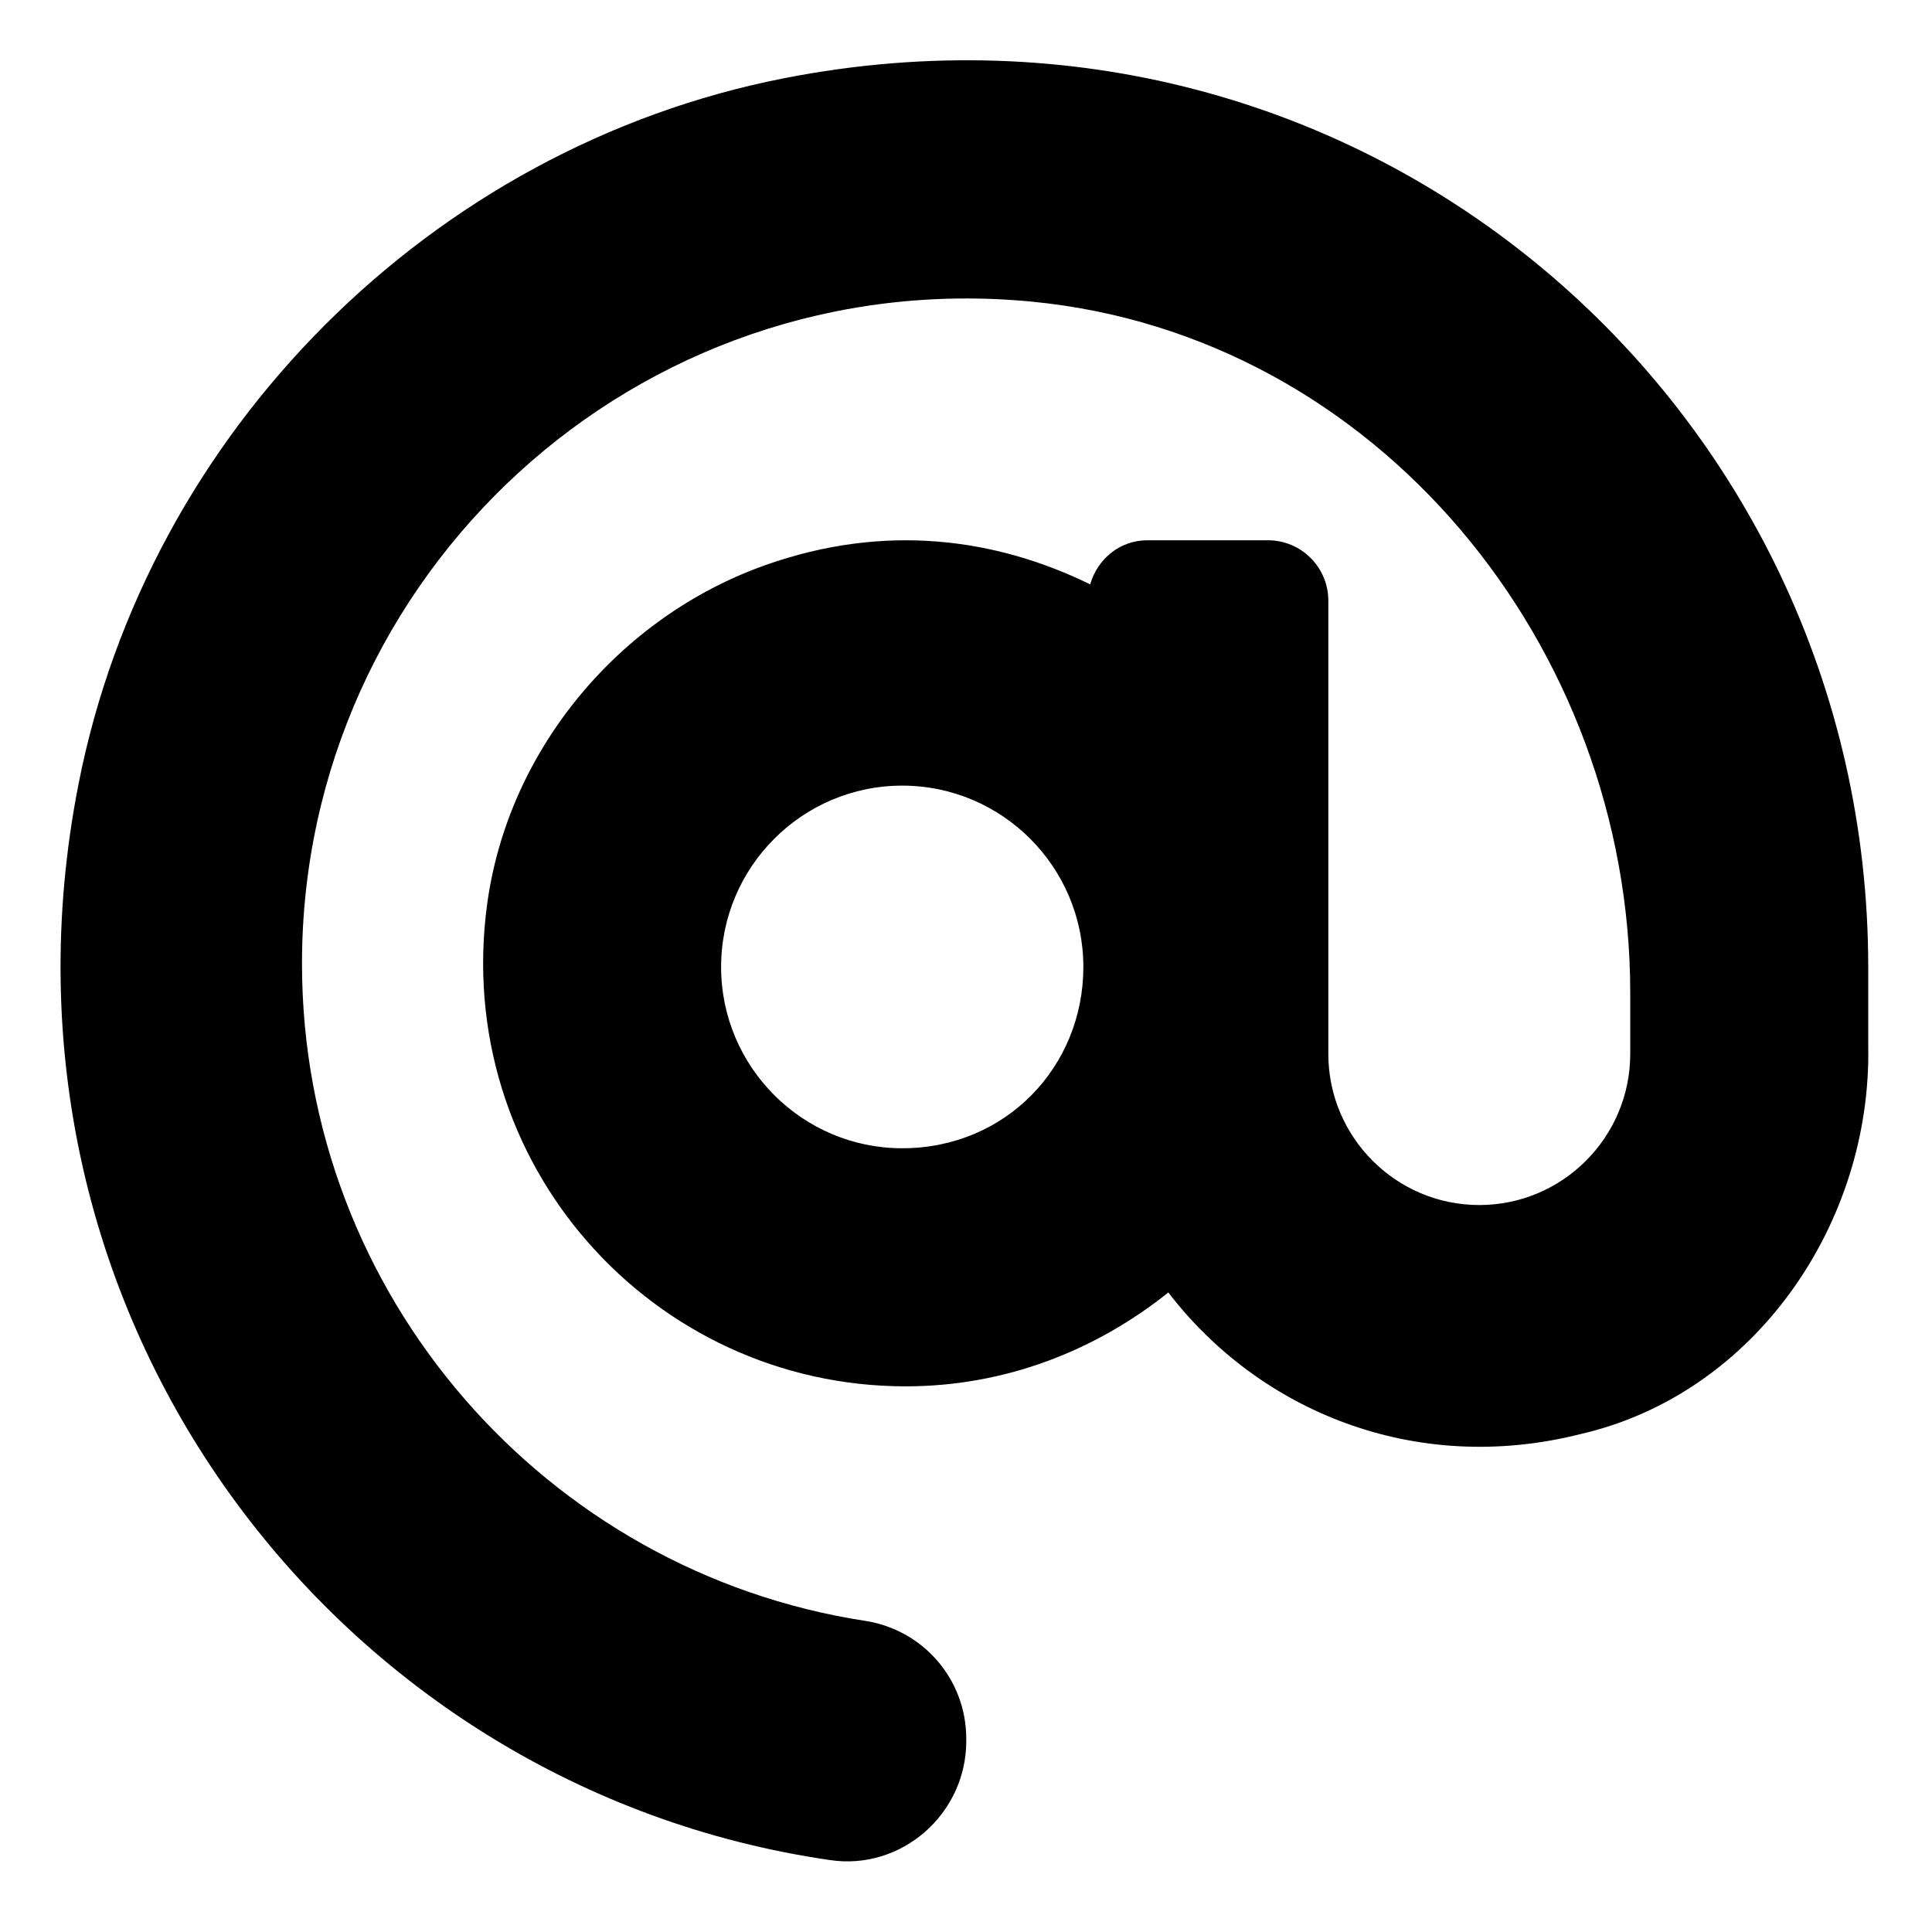
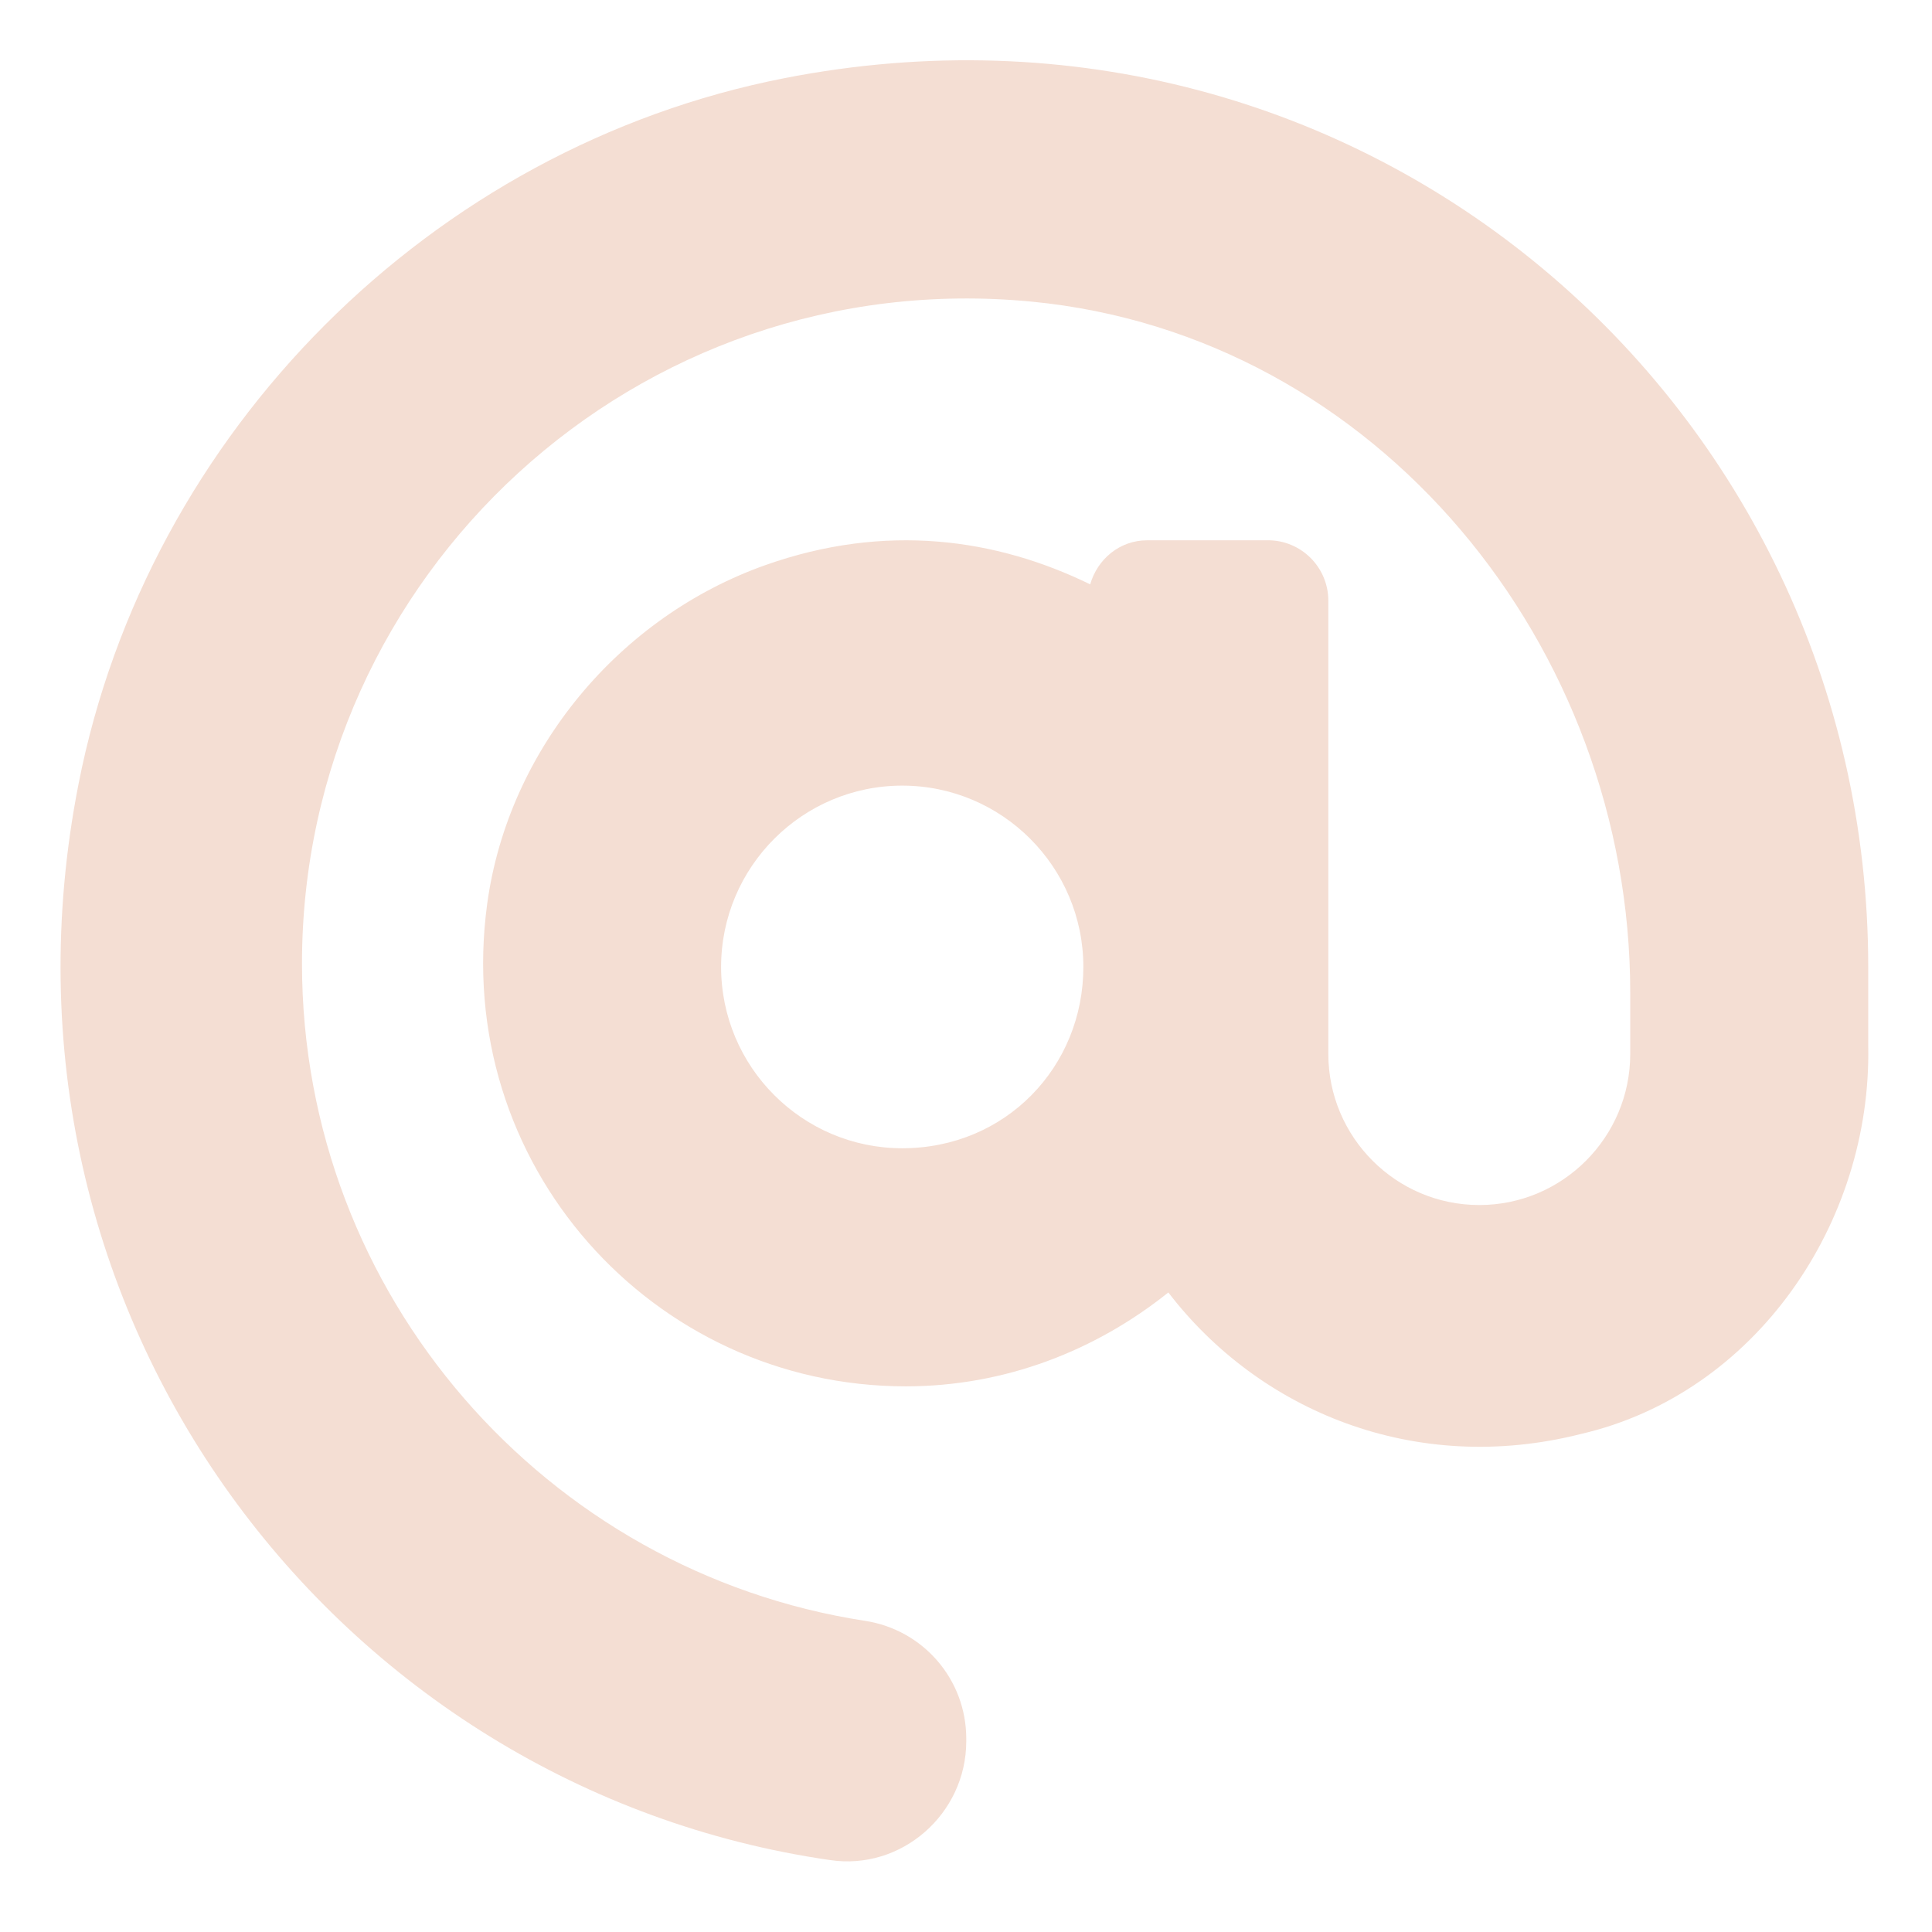
- <svg xmlns="http://www.w3.org/2000/svg" viewBox="0 0 512 512">
+ <svg xmlns="http://www.w3.org/2000/svg" viewBox="0 0 512 512" fill="#F4DED3">
  <path d="M207.8 20.73c-93.45 18.32-168.7 93.66-187 187.1c-27.64 140.9 68.65 266.2 199.1 285.1c19.01 2.888 36.17-12.26 36.17-31.49l0-.663c0-15.74-11.44-28.88-26.84-31.24c-84.35-12.98-149.2-86.13-149.2-174.2c0-102.9 88.61-185.5 193.4-175.4c91.54 8.869 158.6 91.25 158.6 183.2l0 16.16c0 22.09-17.94 40.05-40 40.05s-40.01-17.96-40.01-40.05v-120.1c0-8.847-7.161-16.02-16.01-16.02l-31.98 .004c-7.299 0-13.2 4.992-15.12 11.68c-24.85-12.15-54.24-16.38-86.06-5.106c-38.75 13.73-68.12 48.91-73.72 89.64c-9.483 69.01 43.81 128 110.9 128c26.44 0 50.43-9.544 69.59-24.88c24 31.3 65.23 48.69 109.4 37.49C465.2 369.3 496 324.1 495.1 277.2V256.3C495.1 107.1 361.2-9.332 207.8 20.73zM239.1 304.3c-26.47 0-48-21.56-48-48.05s21.53-48.05 48-48.05s48 21.56 48 48.05S266.5 304.3 239.1 304.3z" />
</svg>
